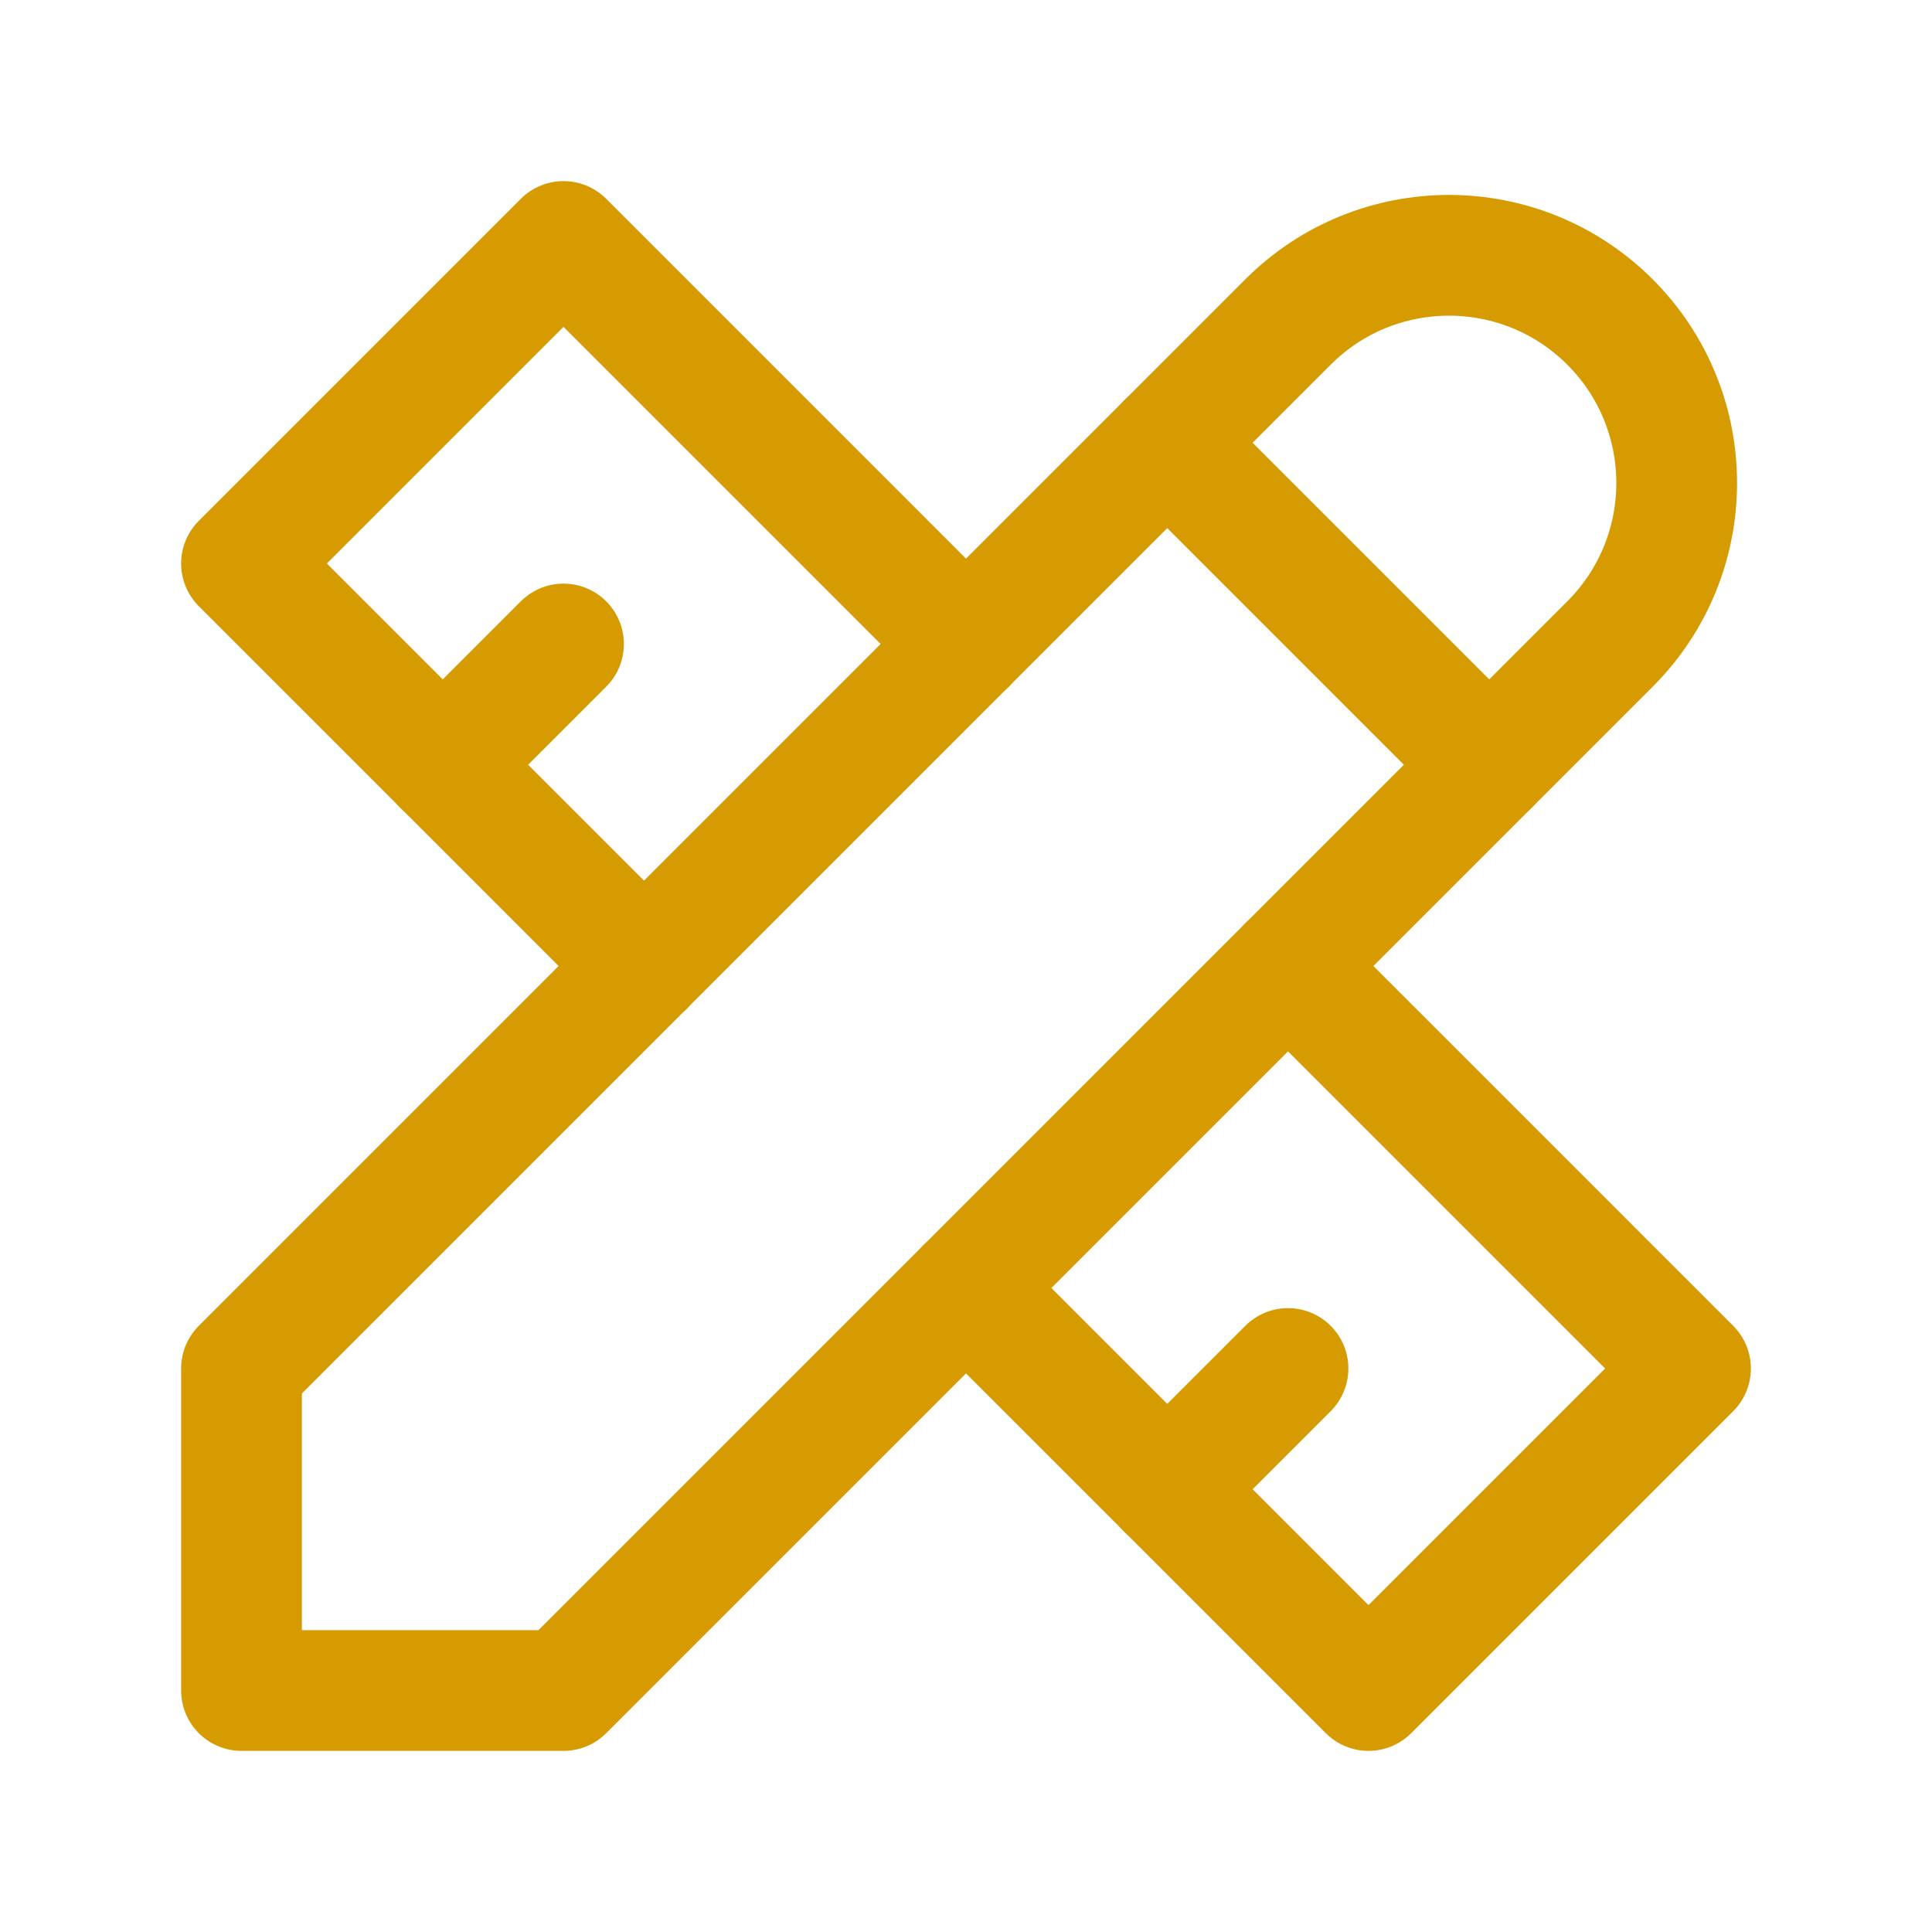
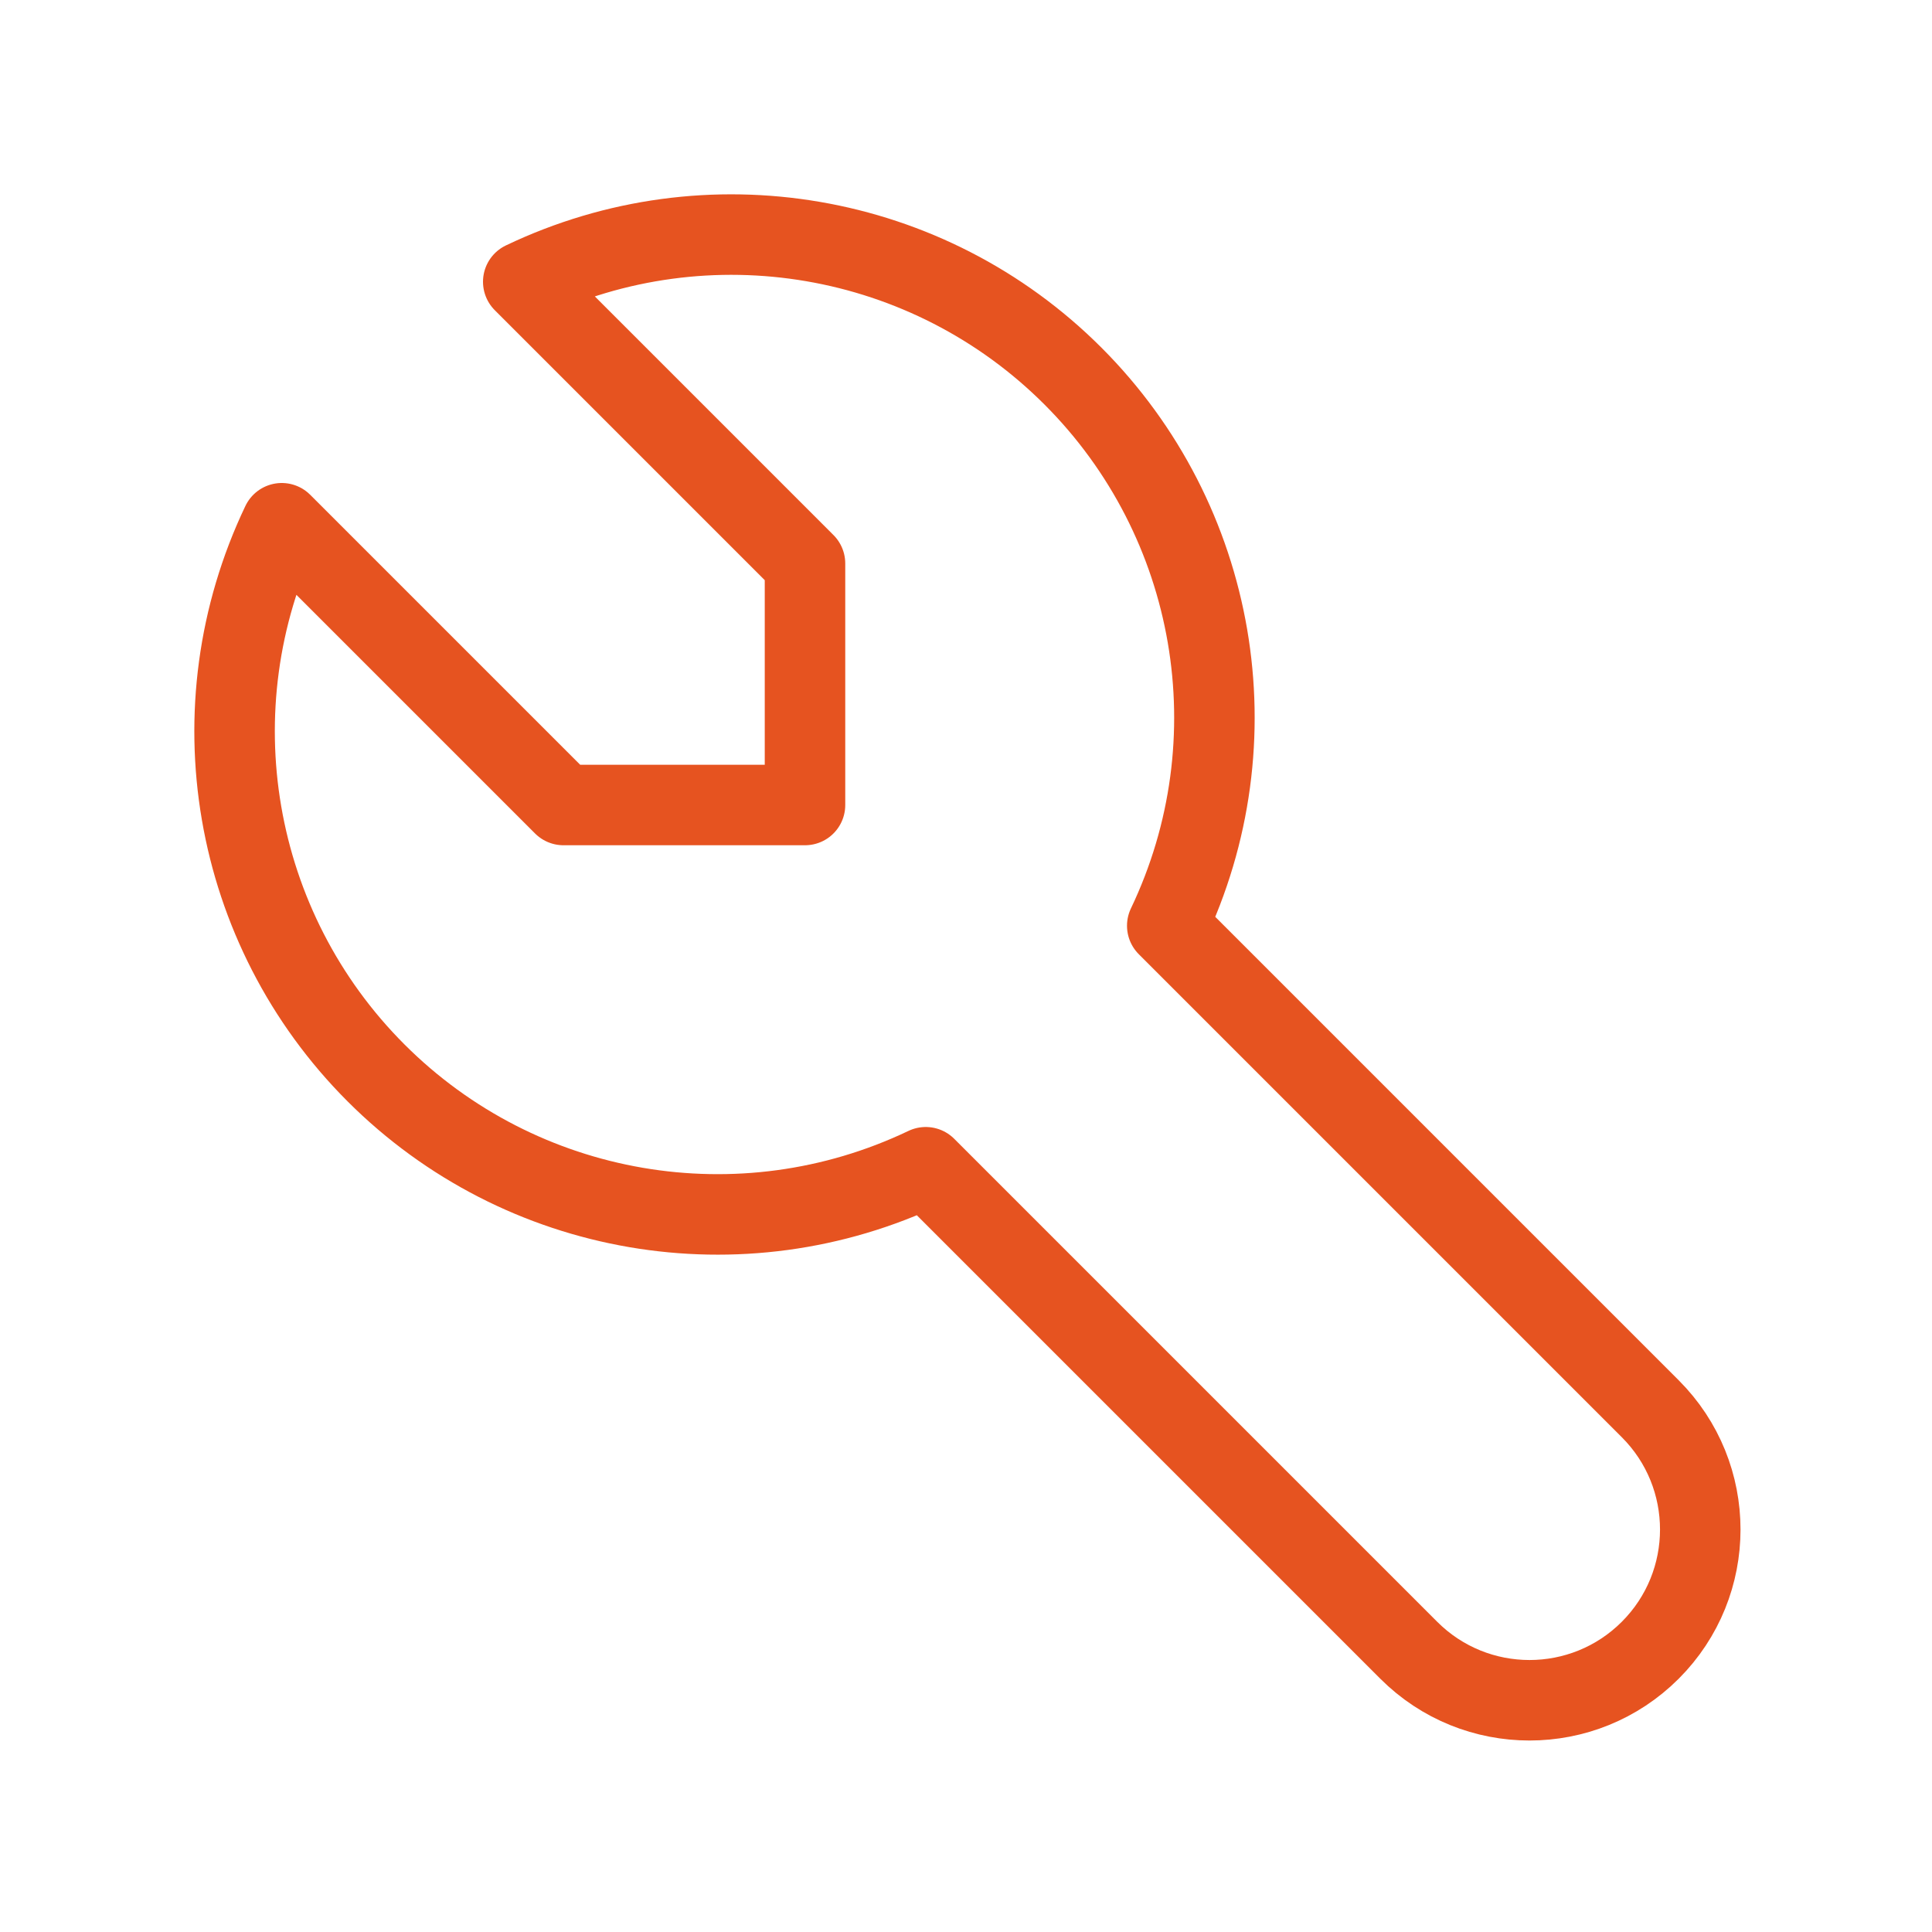
- <svg xmlns="http://www.w3.org/2000/svg" class="icon icon-tabler icon-tabler-tools" width="44" height="44" viewBox="0 0 24 24" stroke-width="1.5" stroke="#D59B01" fill="none" stroke-linecap="round" stroke-linejoin="round">
+ <svg xmlns="http://www.w3.org/2000/svg" class="icon icon-tabler icon-tabler-tool" width="44" height="44" viewBox="0 0 24 24" stroke-width="1" stroke="#e65320" fill="none" stroke-linecap="round" stroke-linejoin="round">
  <path stroke="none" d="M0 0h24v24H0z" fill="none" />
-   <path d="M3 21h4l13 -13a1.5 1.5 0 0 0 -4 -4l-13 13v4" />
-   <path d="M14.5 5.5l4 4" />
-   <path d="M12 8l-5 -5l-4 4l5 5" />
-   <path d="M7 8l-1.5 1.5" />
-   <path d="M16 12l5 5l-4 4l-5 -5" />
-   <path d="M16 17l-1.5 1.5" />
+   <path d="M7 10h3v-3l-3.5 -3.5a6 6 0 0 1 8 8l6 6a2 2 0 0 1 -3 3l-6 -6a6 6 0 0 1 -8 -8l3.5 3.5" />
</svg>
